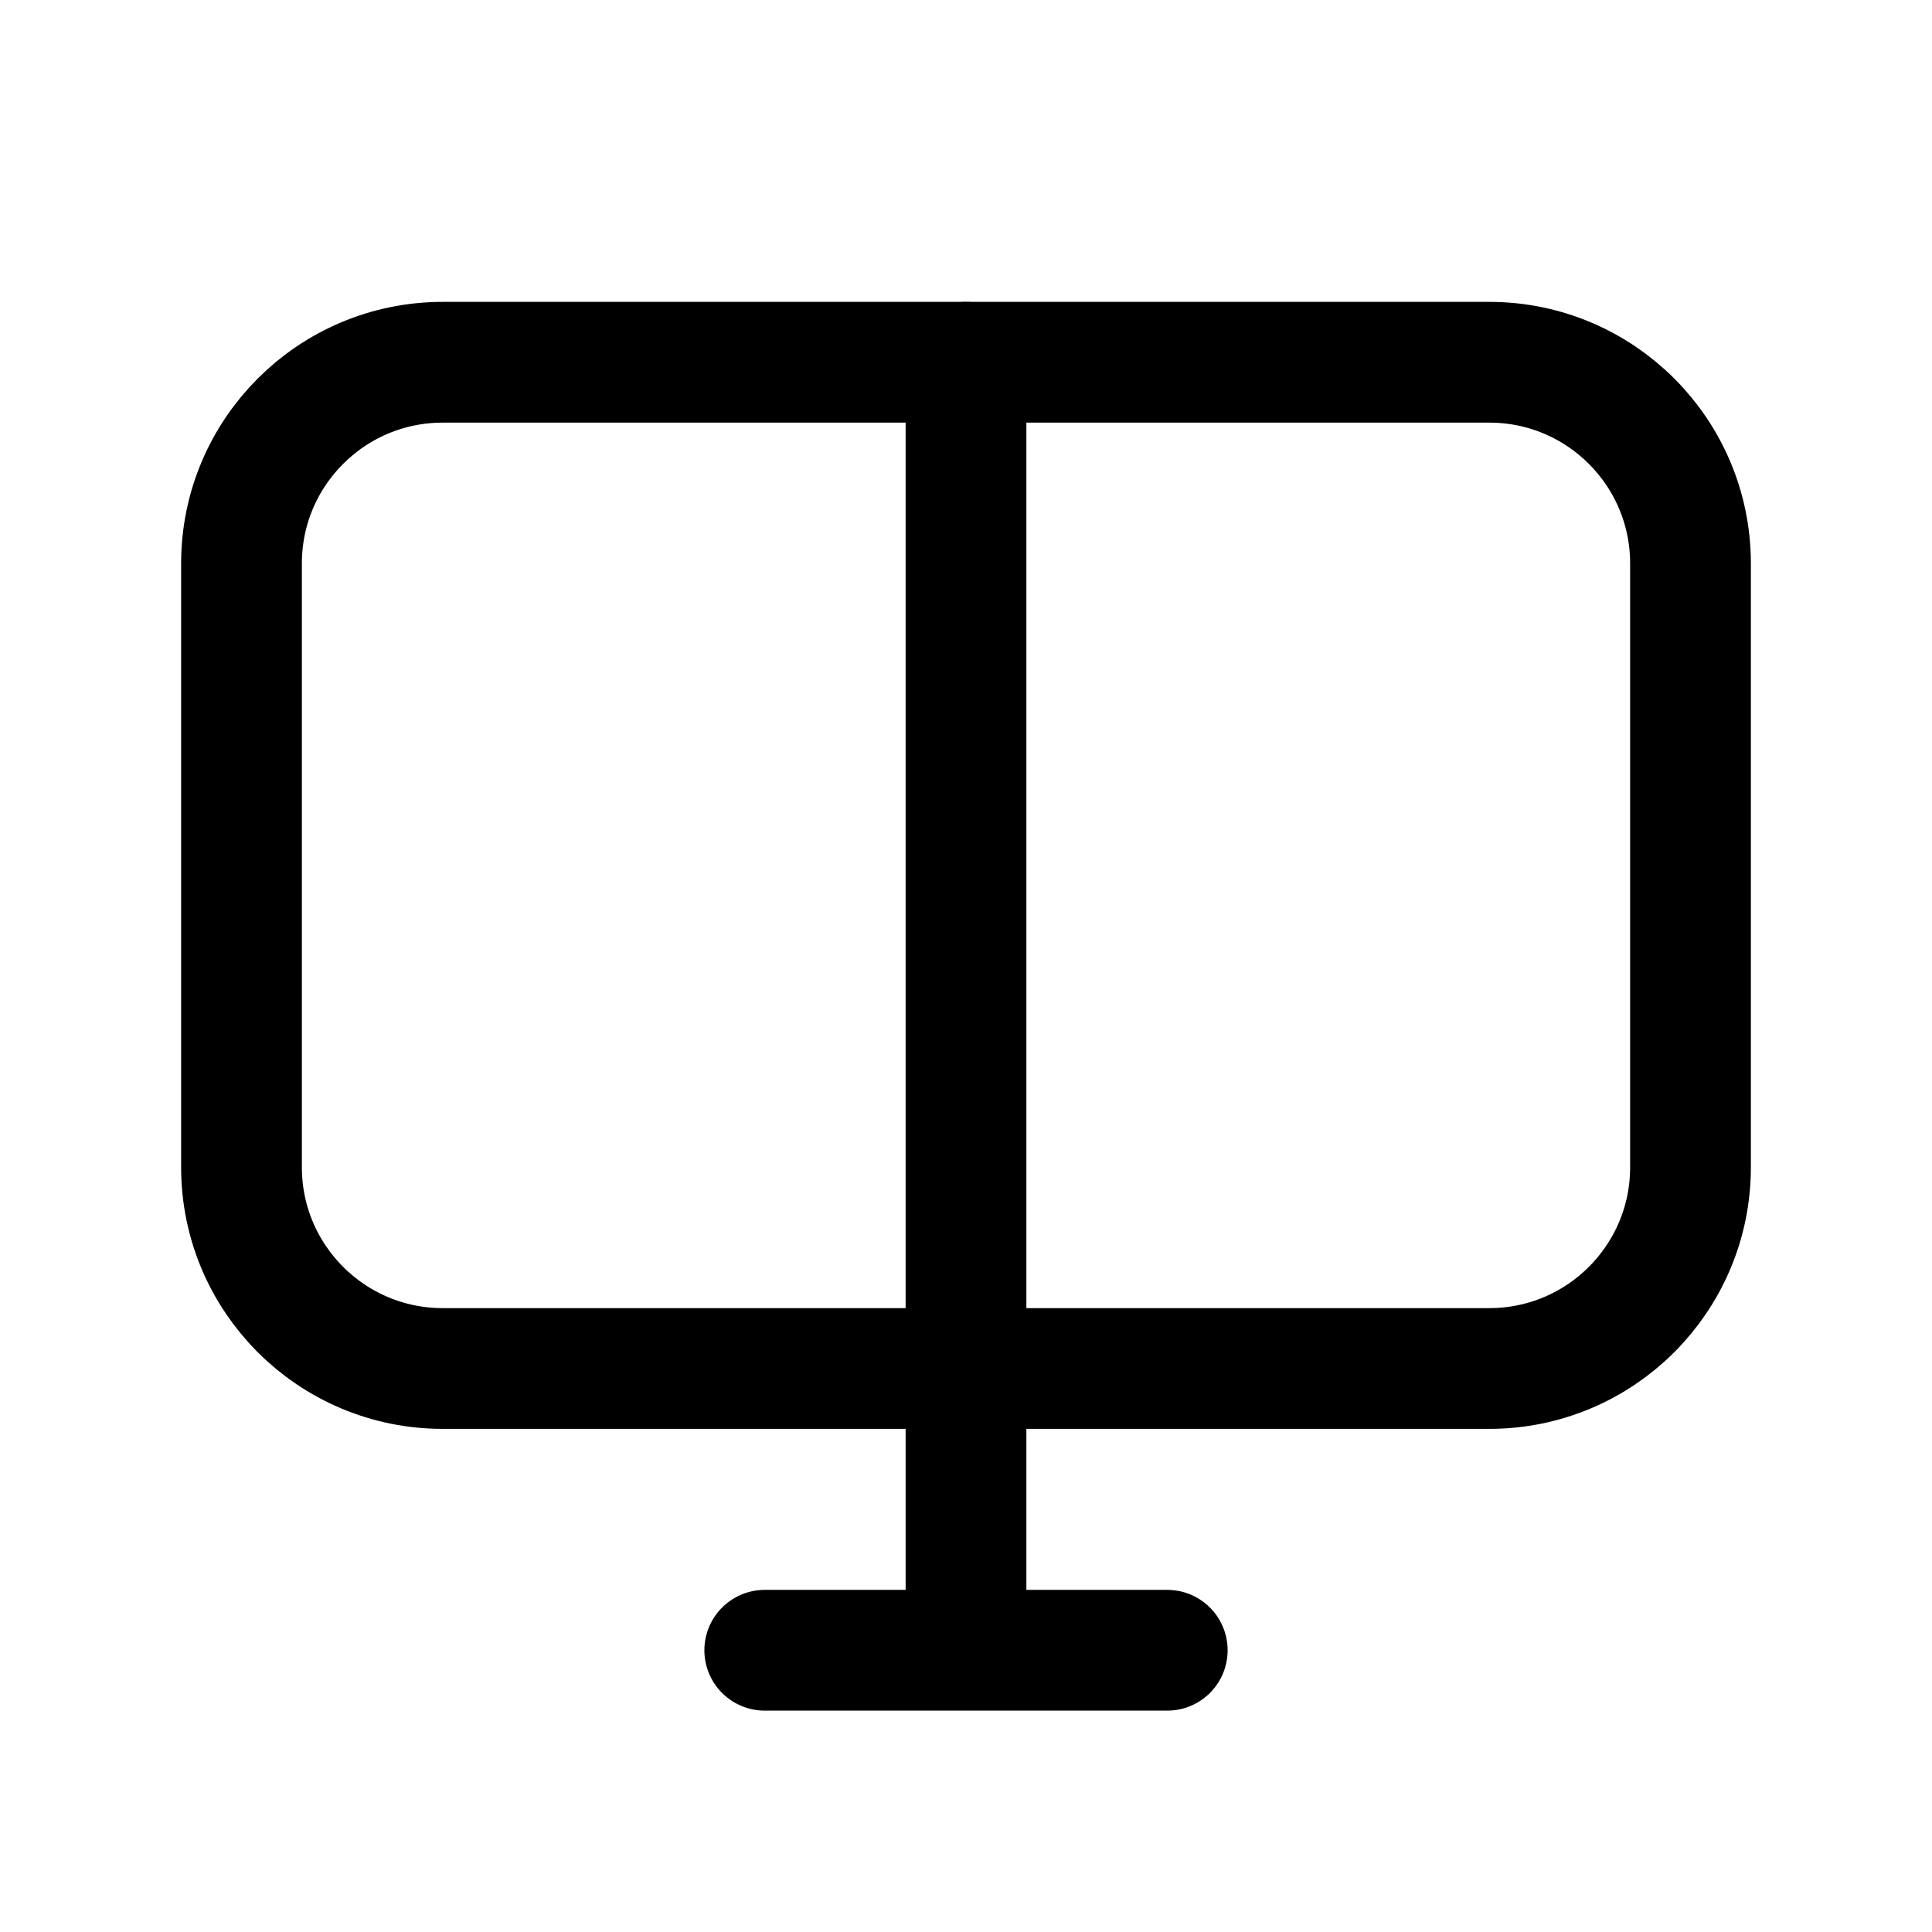
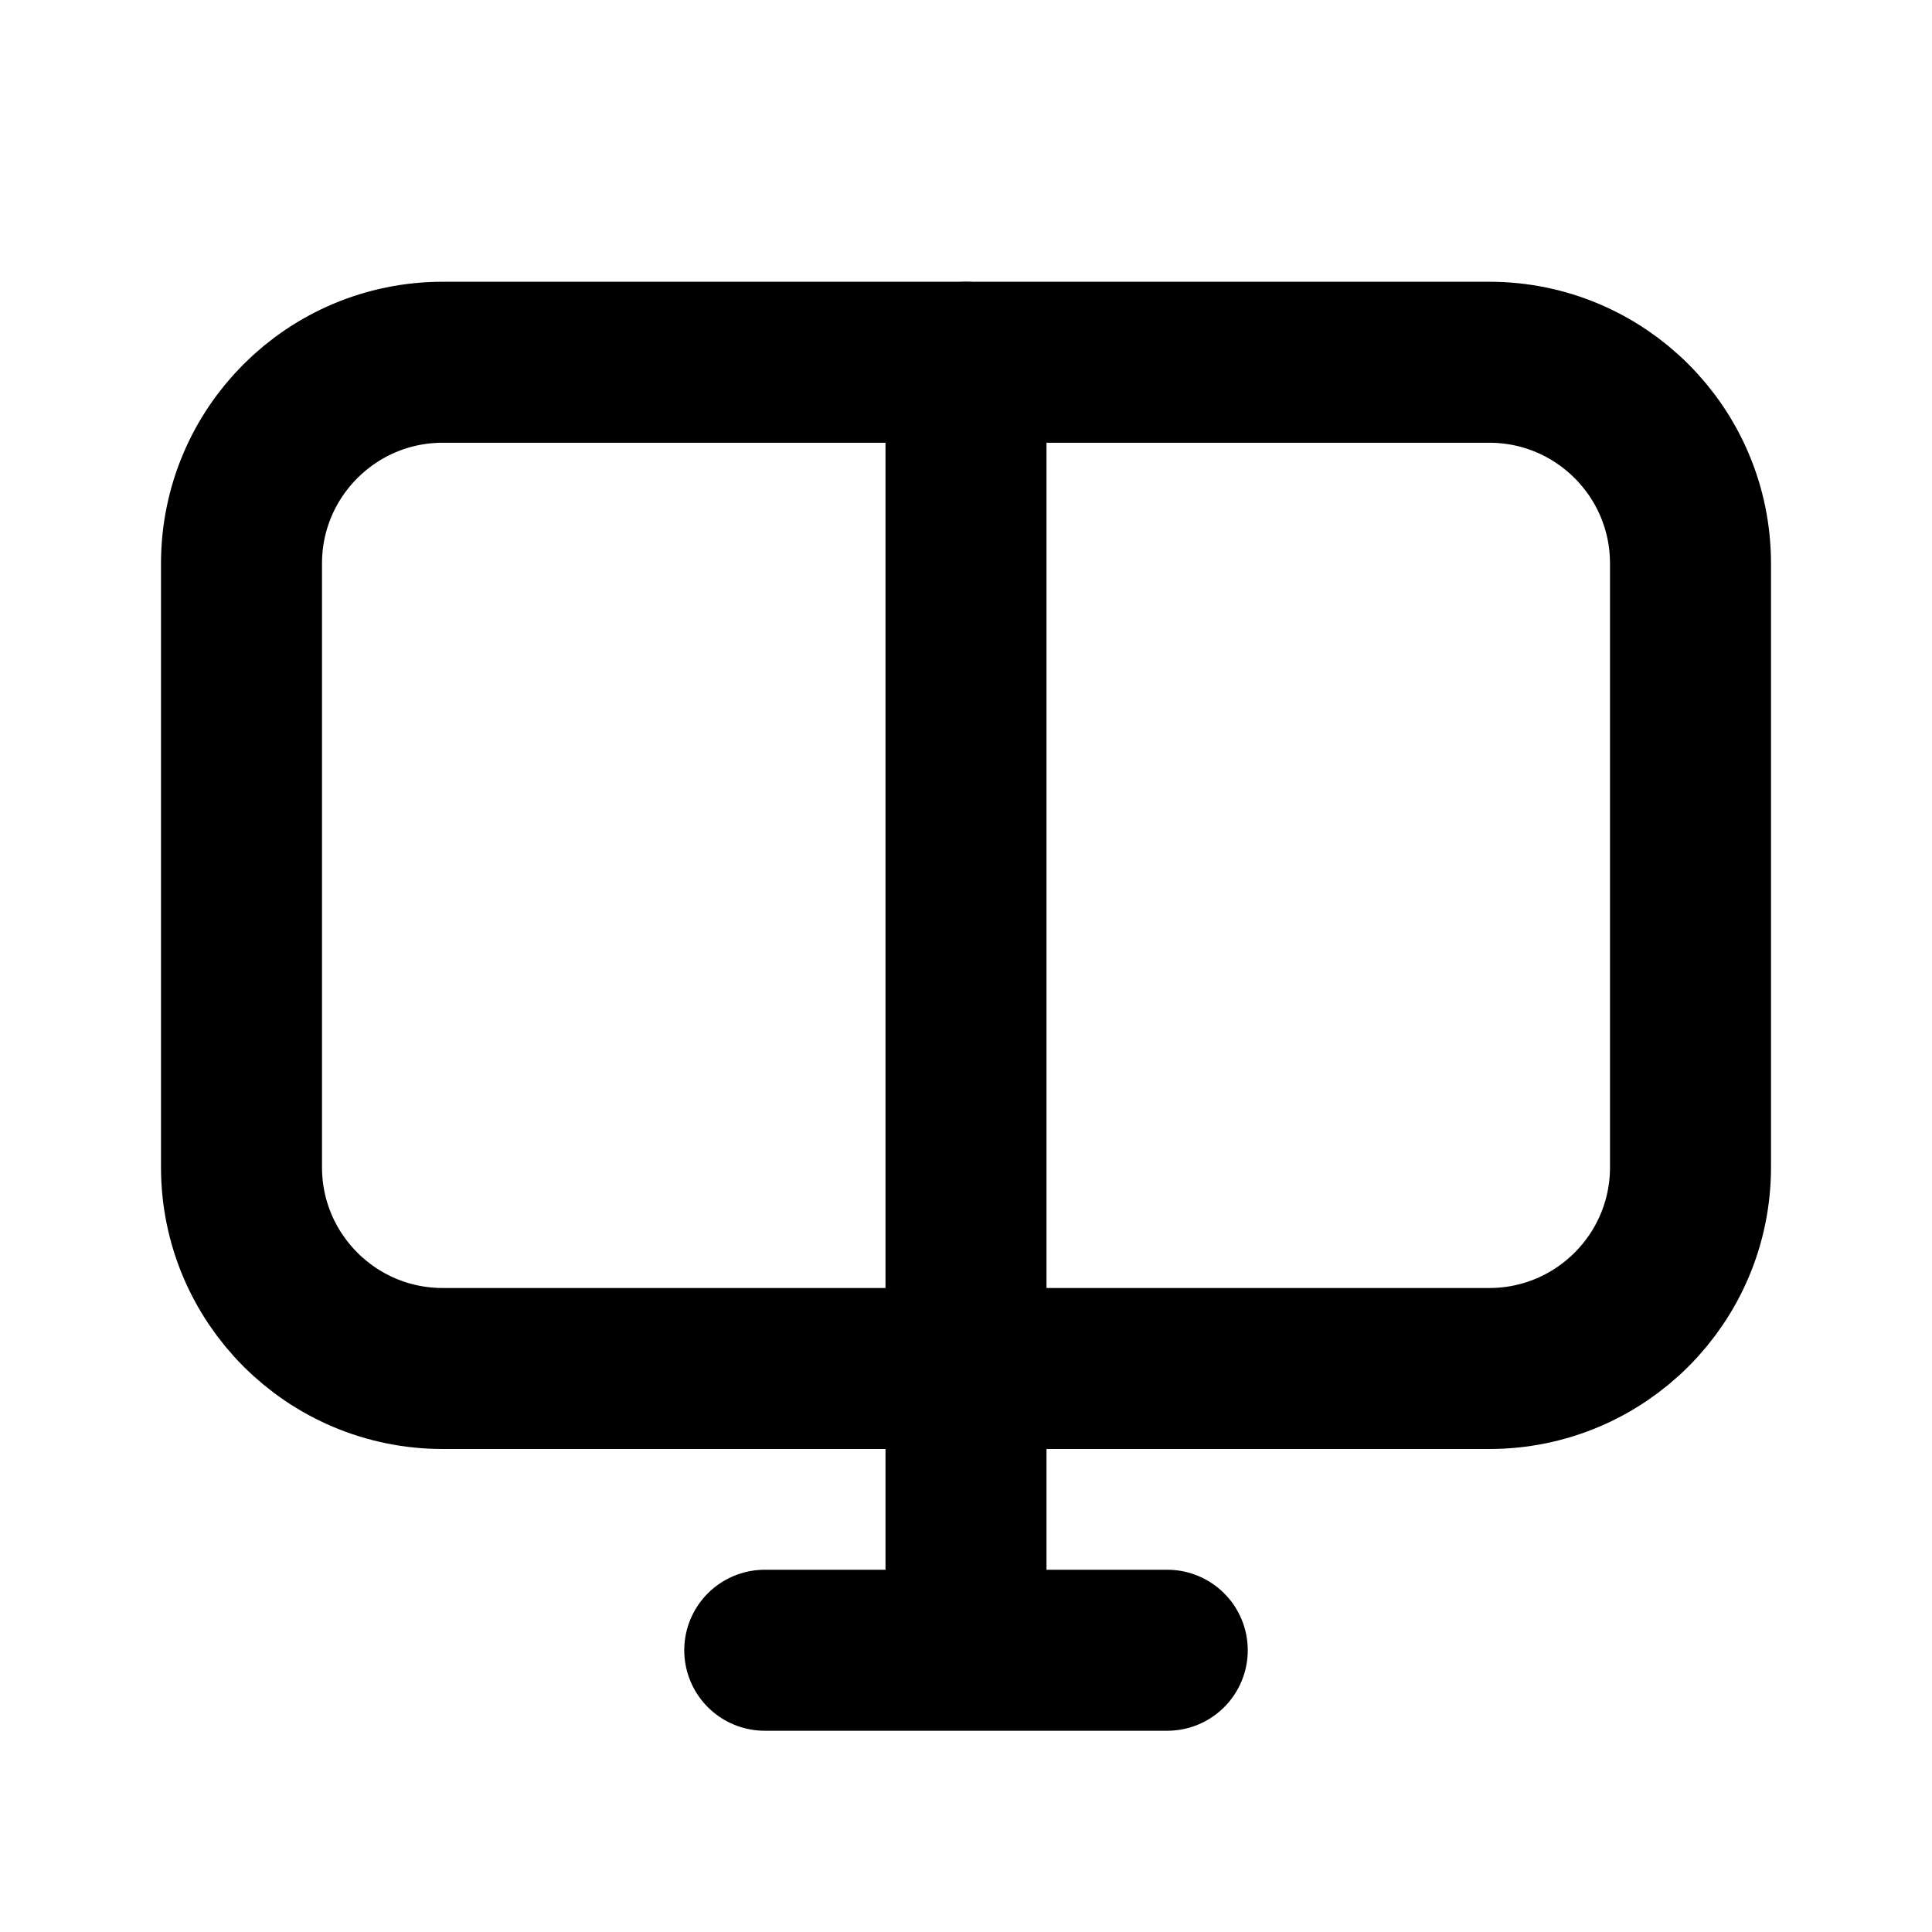
- <svg xmlns="http://www.w3.org/2000/svg" viewBox="0 0 24 24" fill="none" stroke="currentColor" stroke-width="1.5" stroke-linecap="round" stroke-linejoin="round">
+ <svg xmlns="http://www.w3.org/2000/svg" viewBox="0 0 24 24" fill="none" stroke="currentColor" stroke-width="2" stroke-linecap="round" stroke-linejoin="round">
  <rect x="3" y="4.5" width="18" height="12.5" rx="2.5" />
  <path d="M12 4.5v12.5" />
  <path d="M9.5 20.5h5M12 17v3.5" />
</svg>
